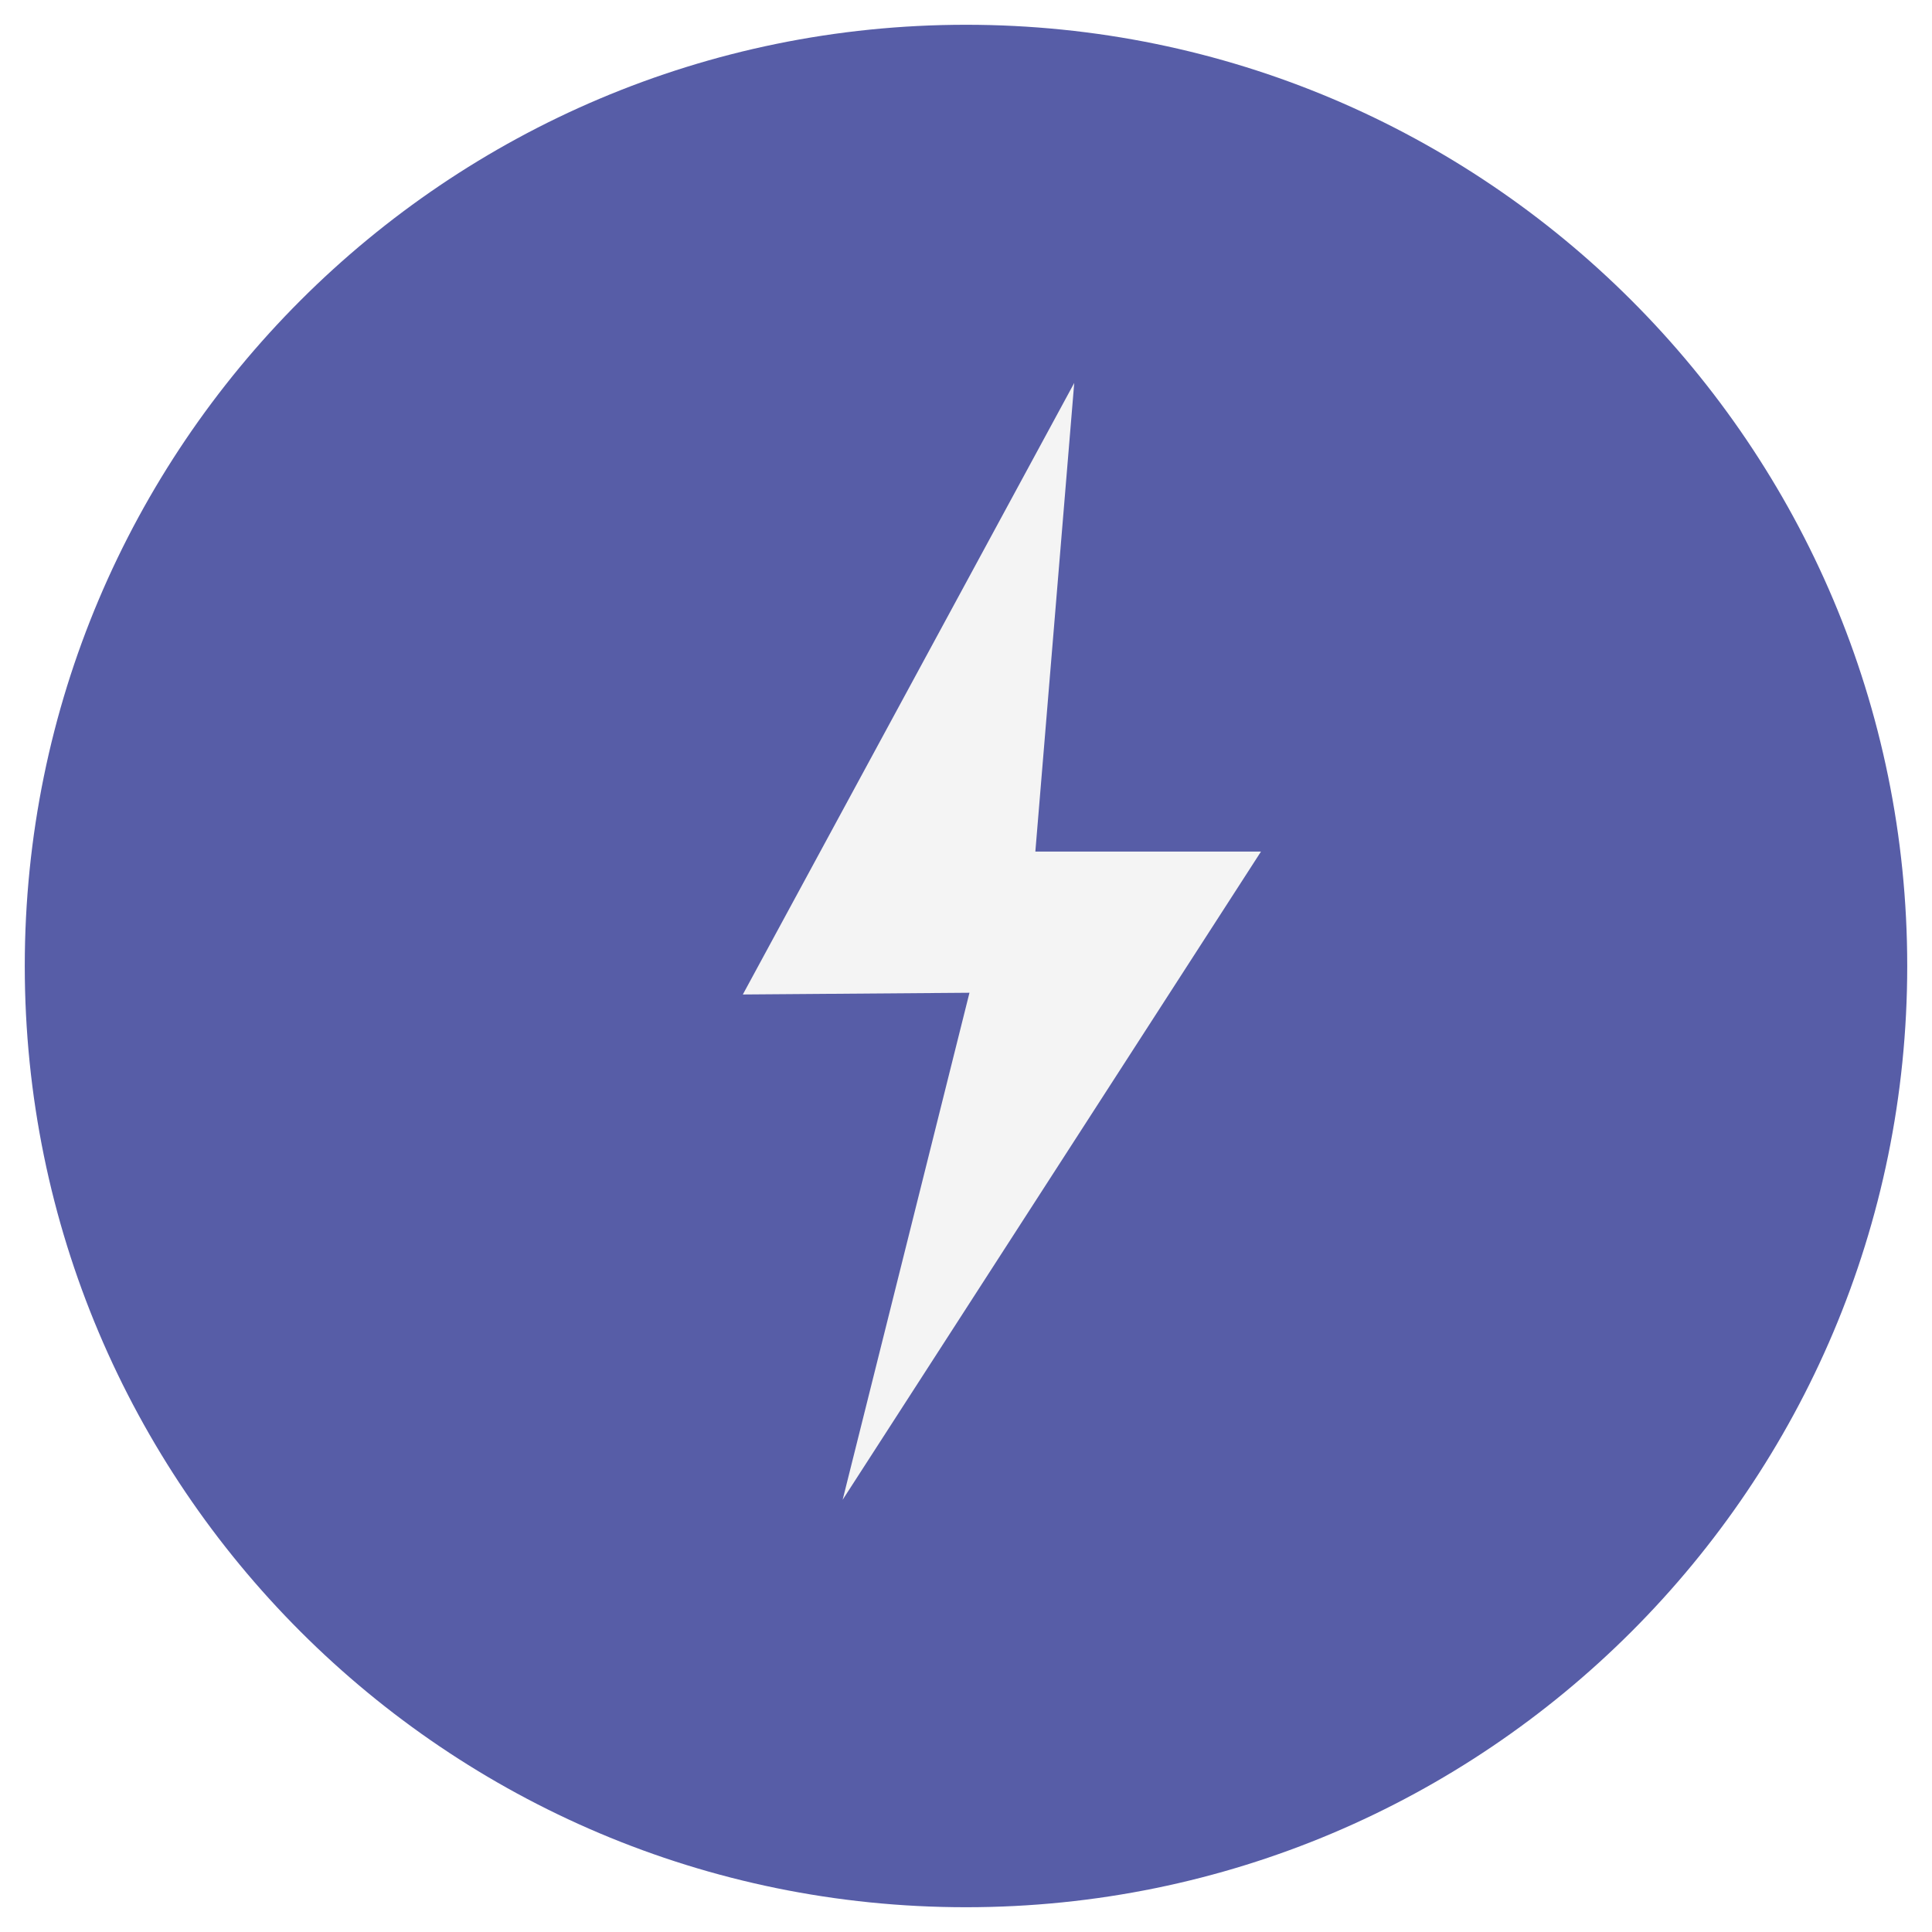
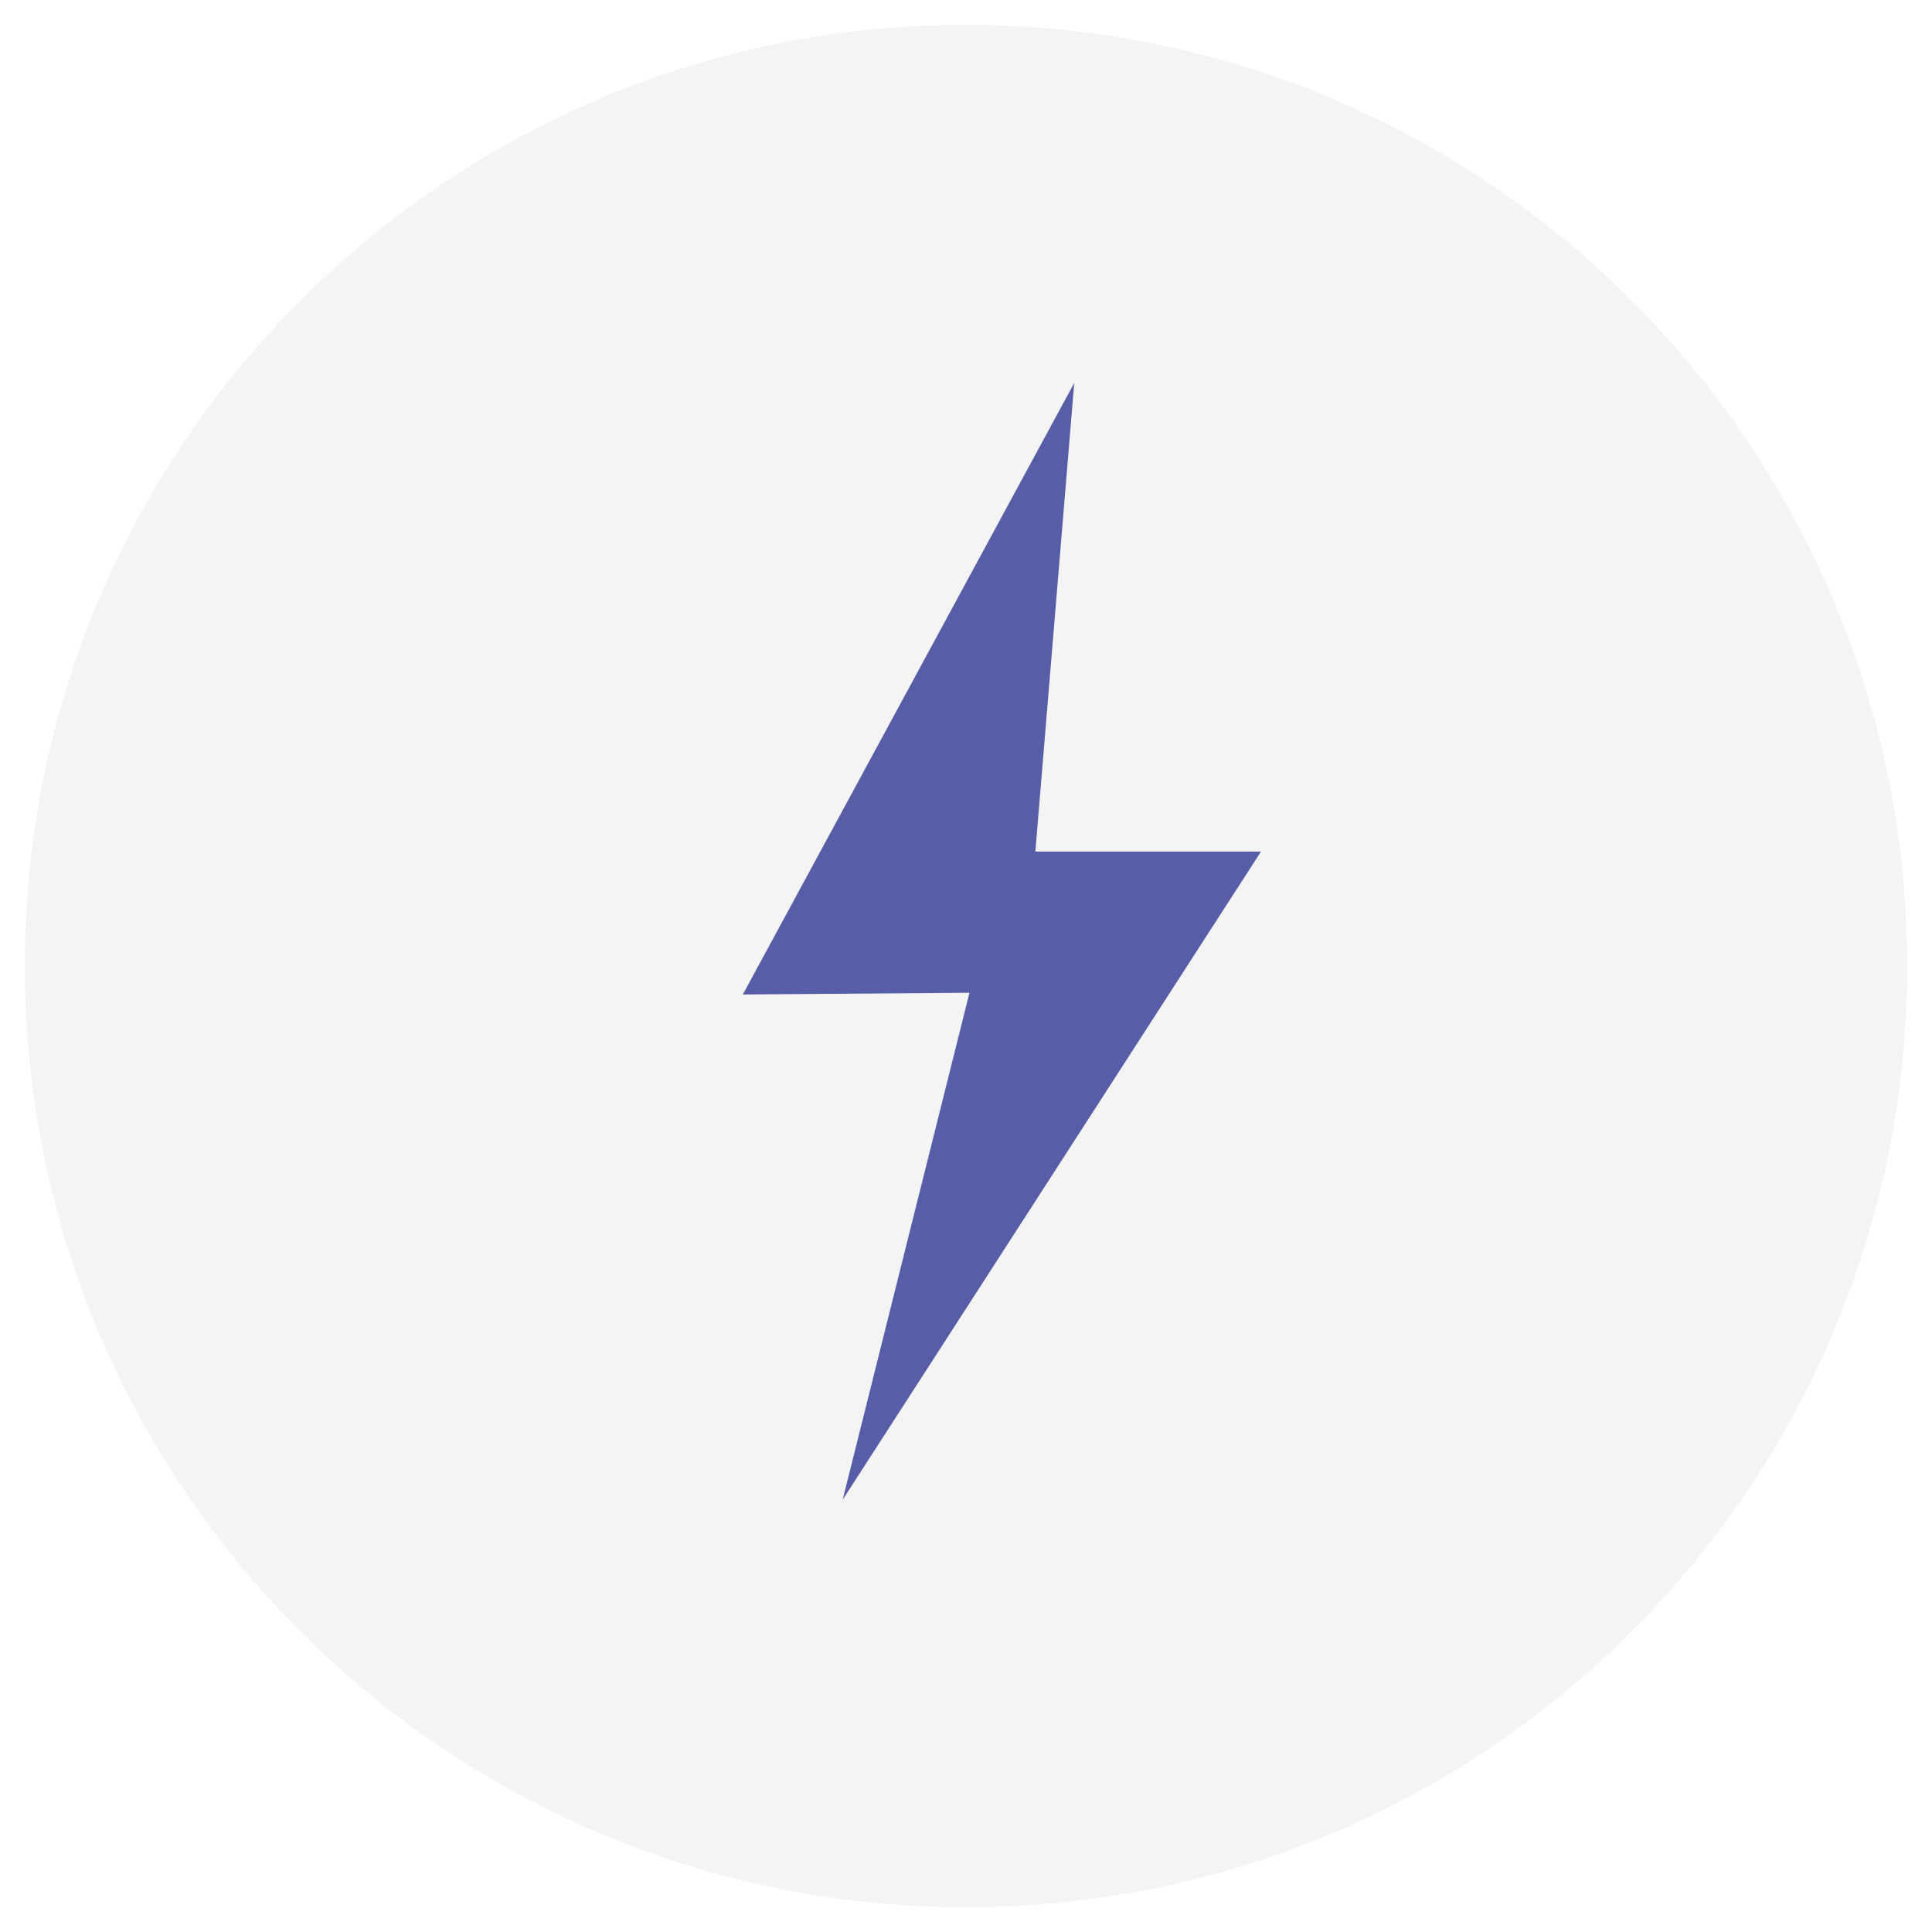
<svg xmlns="http://www.w3.org/2000/svg" viewBox="234 212 78 78">
-   <circle cx="273" cy="251" r="38" fill="#575da7" />
-   <path d="M268.02,272.55l5.12-20.47-9.15.07,13.38-24.69c-.52,6.31-1.05,12.61-1.57,18.92h9.11l-16.89,26.17Z" fill="#f4f4f4" />
+   <circle cx="273" cy="251" r="38" fill="#f4f4f4" />
+   <path d="M268.02,272.55l5.12-20.47-9.15.07,13.38-24.69c-.52,6.31-1.05,12.61-1.57,18.92h9.11l-16.89,26.17Z" fill="#575da7" />
</svg>
